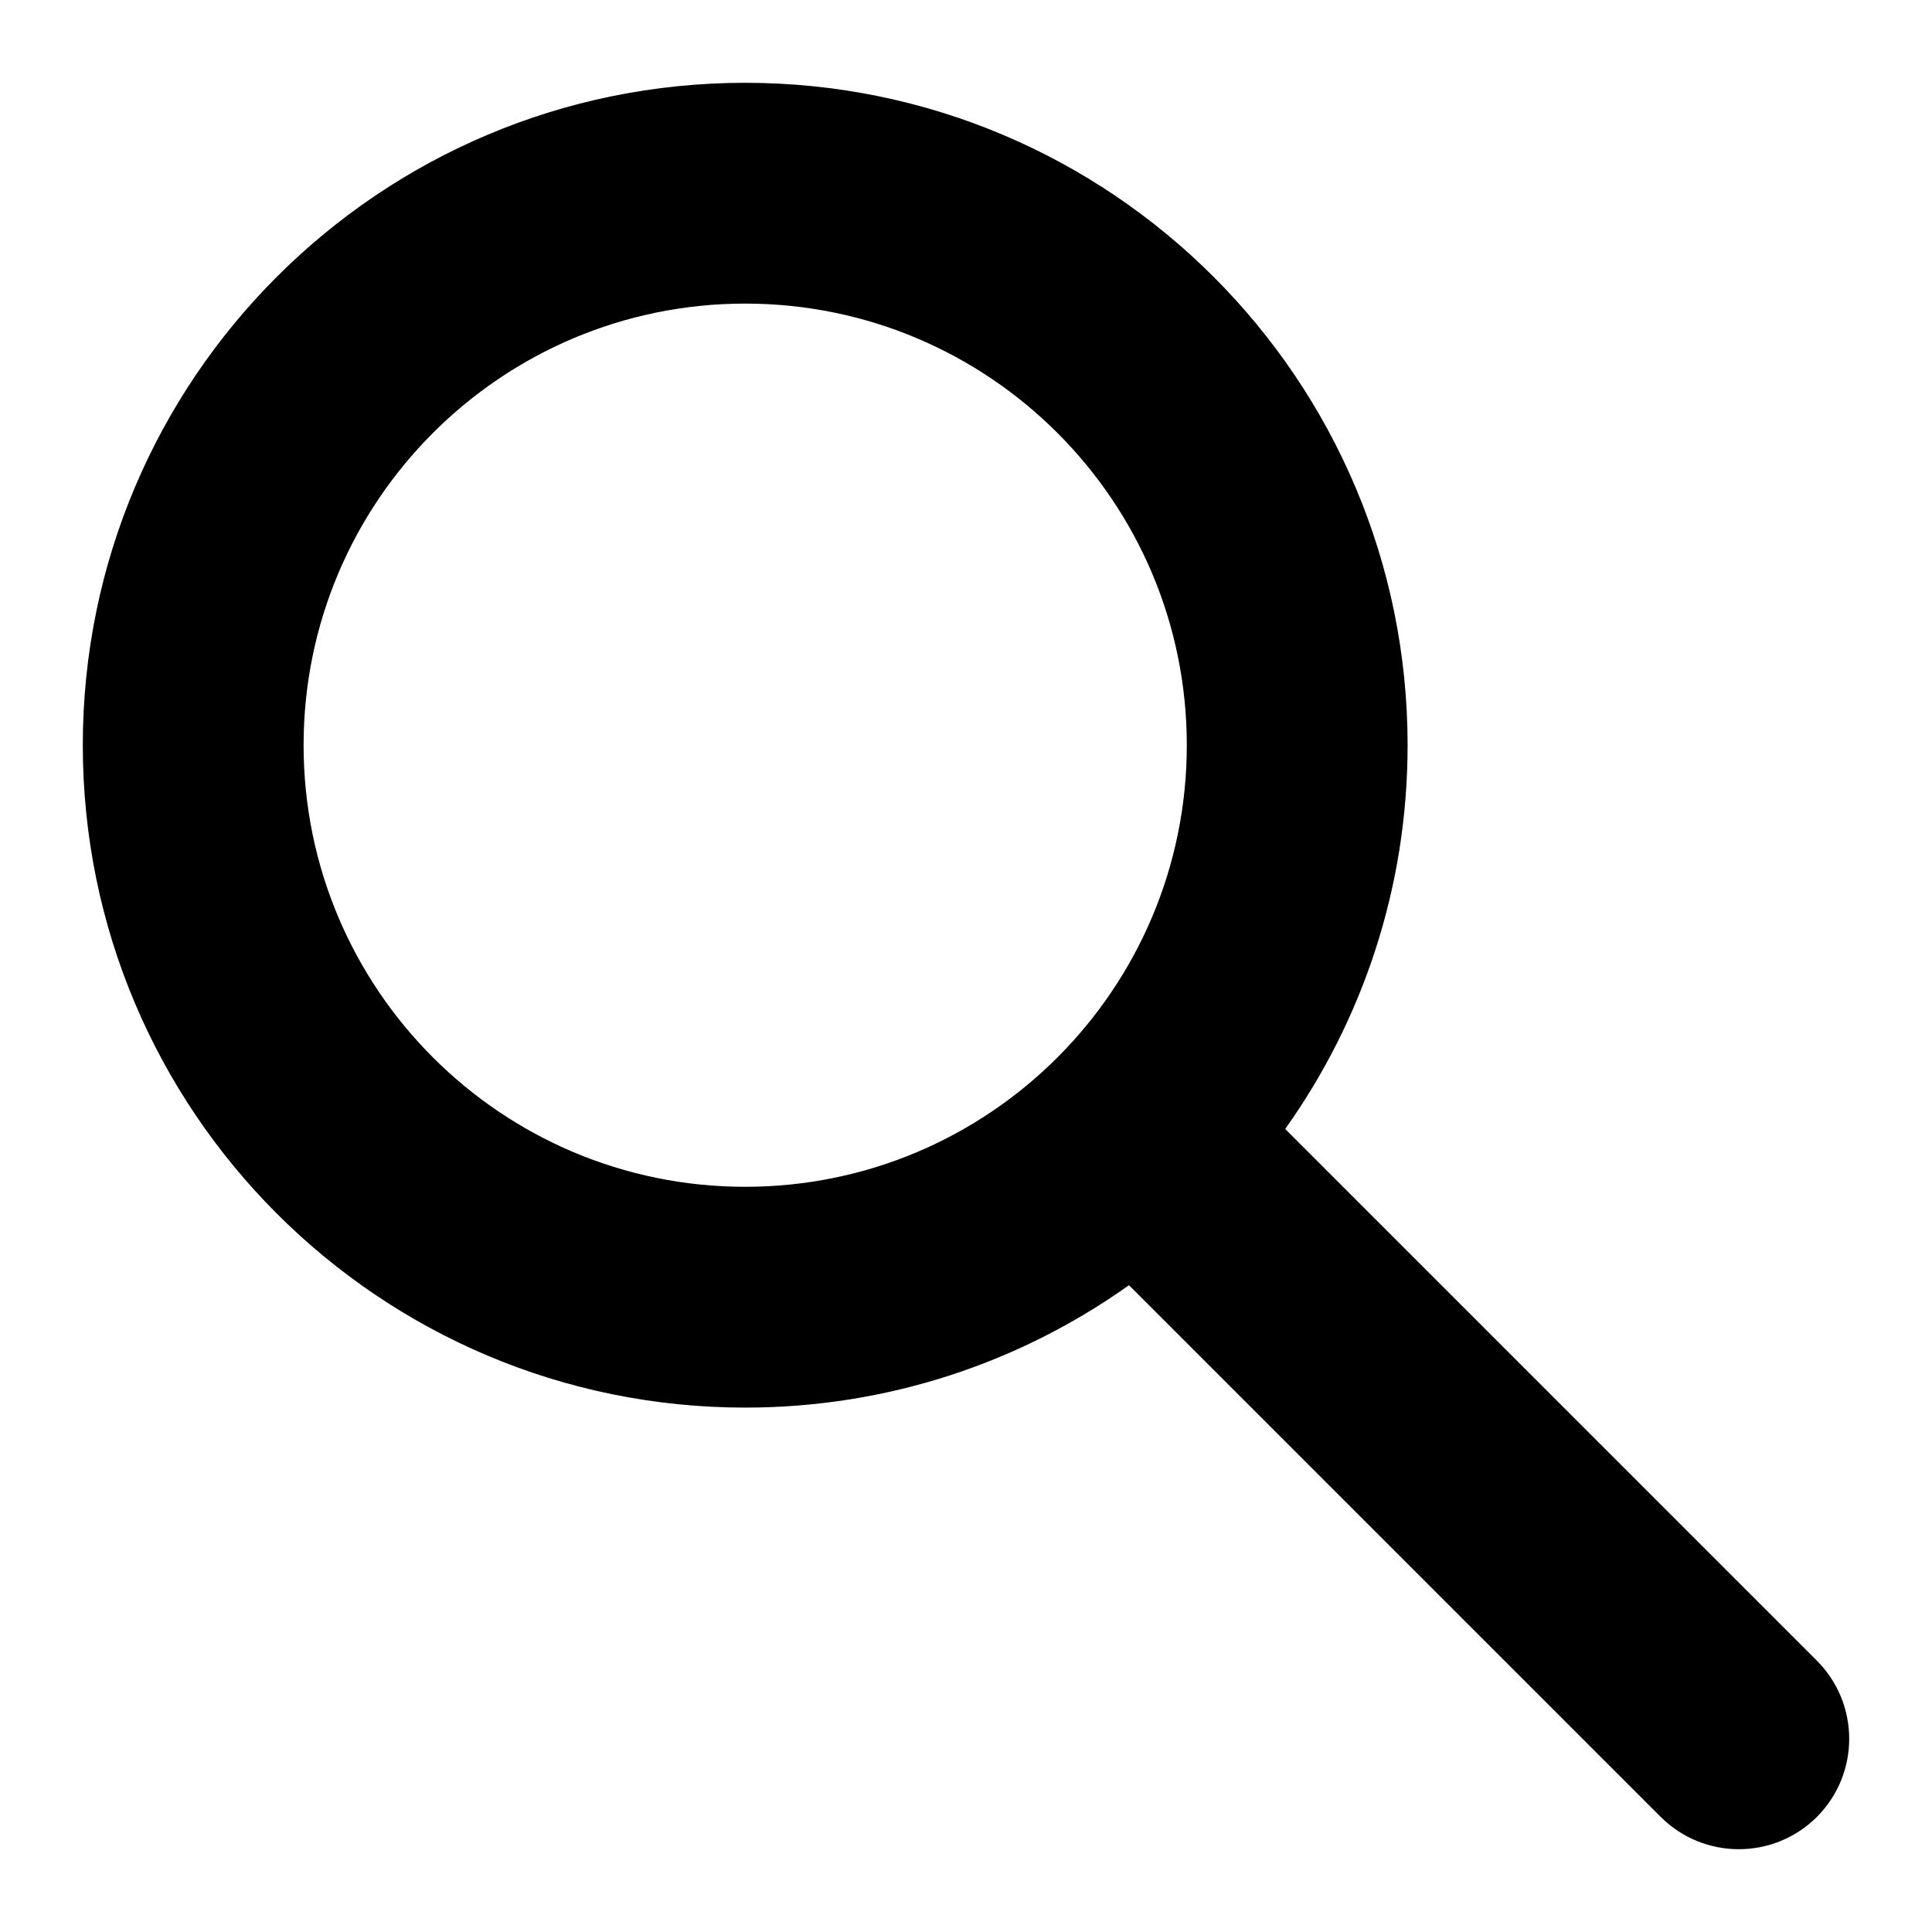
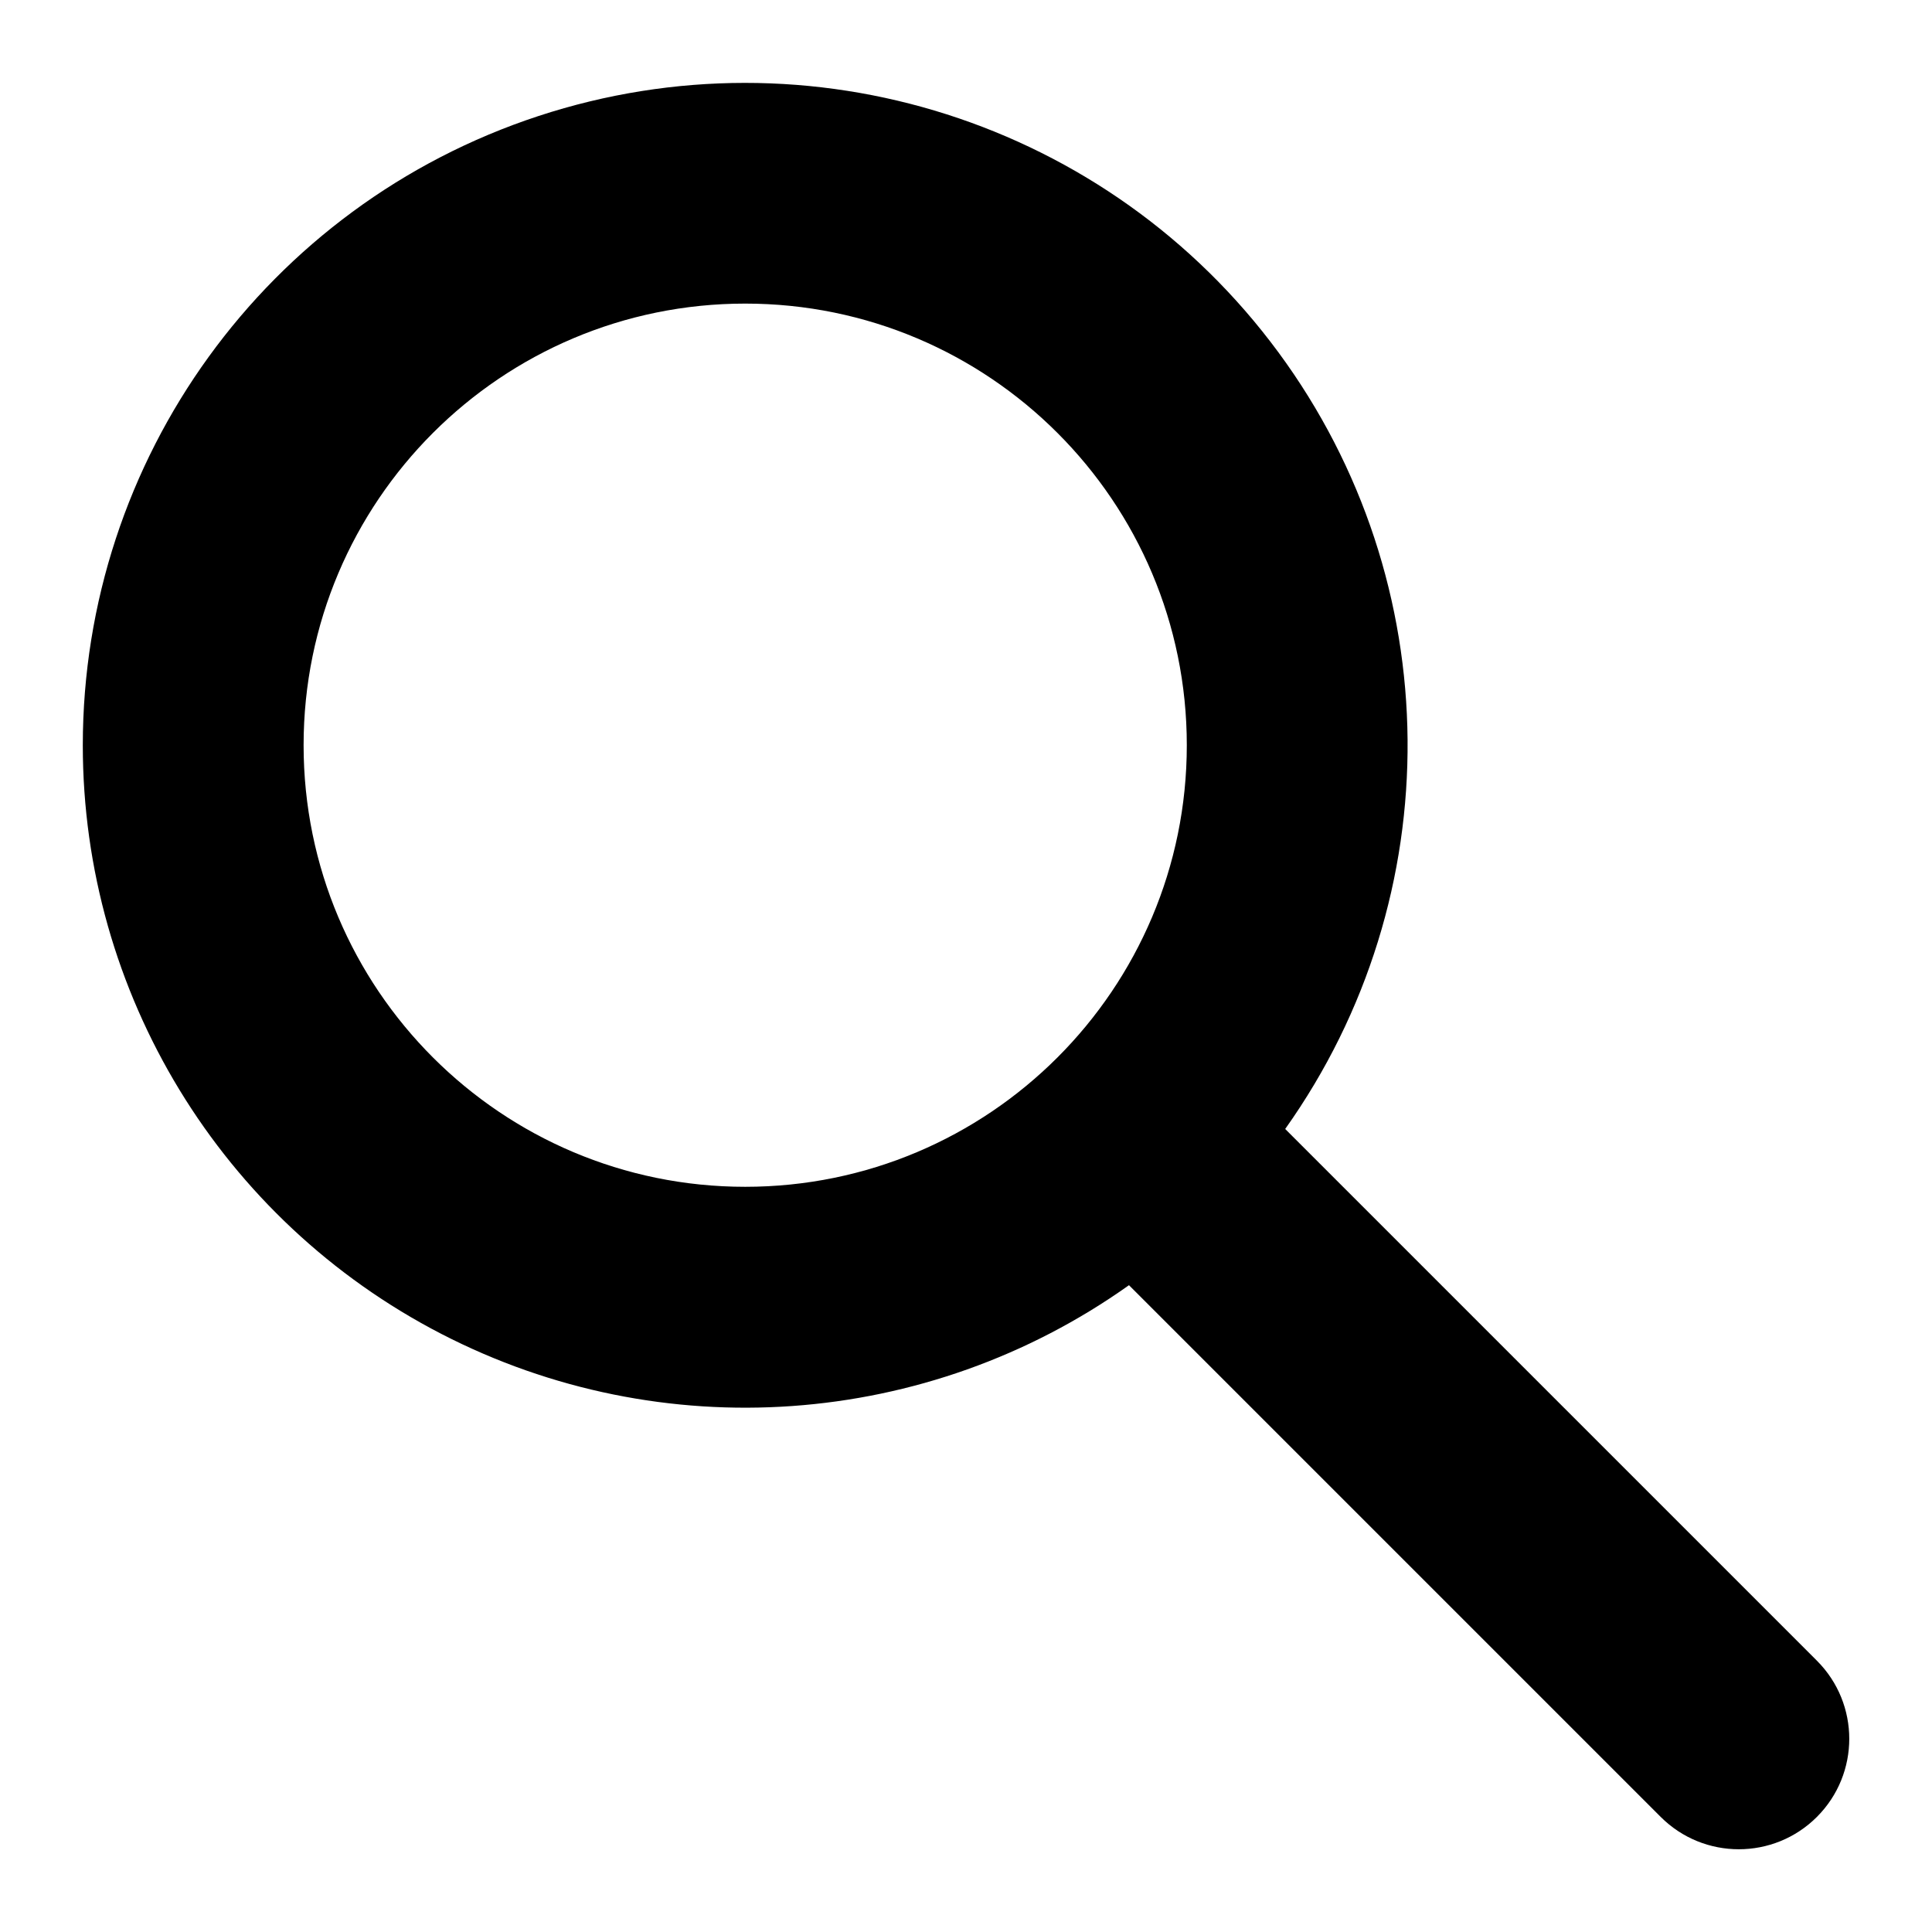
<svg xmlns="http://www.w3.org/2000/svg" viewBox="0 0 14 14" fill="none">
-   <path fill-rule="evenodd" clip-rule="evenodd" d="M5.4 2.2C3.633 2.2 2.2 3.633 2.2 5.4C2.2 7.167 3.633 8.6 5.4 8.6C7.167 8.6 8.6 7.167 8.6 5.4C8.6 3.633 7.167 2.2 5.4 2.2ZM0.6 5.4C0.6 2.749 2.749 0.6 5.4 0.6C8.051 0.6 10.2 2.749 10.2 5.4C10.2 6.437 9.871 7.397 9.313 8.181L13.166 12.034C13.478 12.347 13.478 12.853 13.166 13.166C12.853 13.478 12.347 13.478 12.034 13.166L8.181 9.313C7.397 9.871 6.437 10.2 5.4 10.2C2.749 10.2 0.6 8.051 0.6 5.4Z" fill="currentColor" />
+   <path fill-rule="evenodd" clip-rule="evenodd" d="M5.4 2.2a3.2 3.2 0 1 0 0 6.4 3.2 3.2 0 0 0 0-6.4ZM.6 5.4a4.8 4.8 0 1 1 8.713 2.781l3.853 3.853a.8.8 0 0 1-1.132 1.132L8.181 9.313A4.8 4.8 0 0 1 .6 5.4Z" fill="currentColor" />
</svg>
